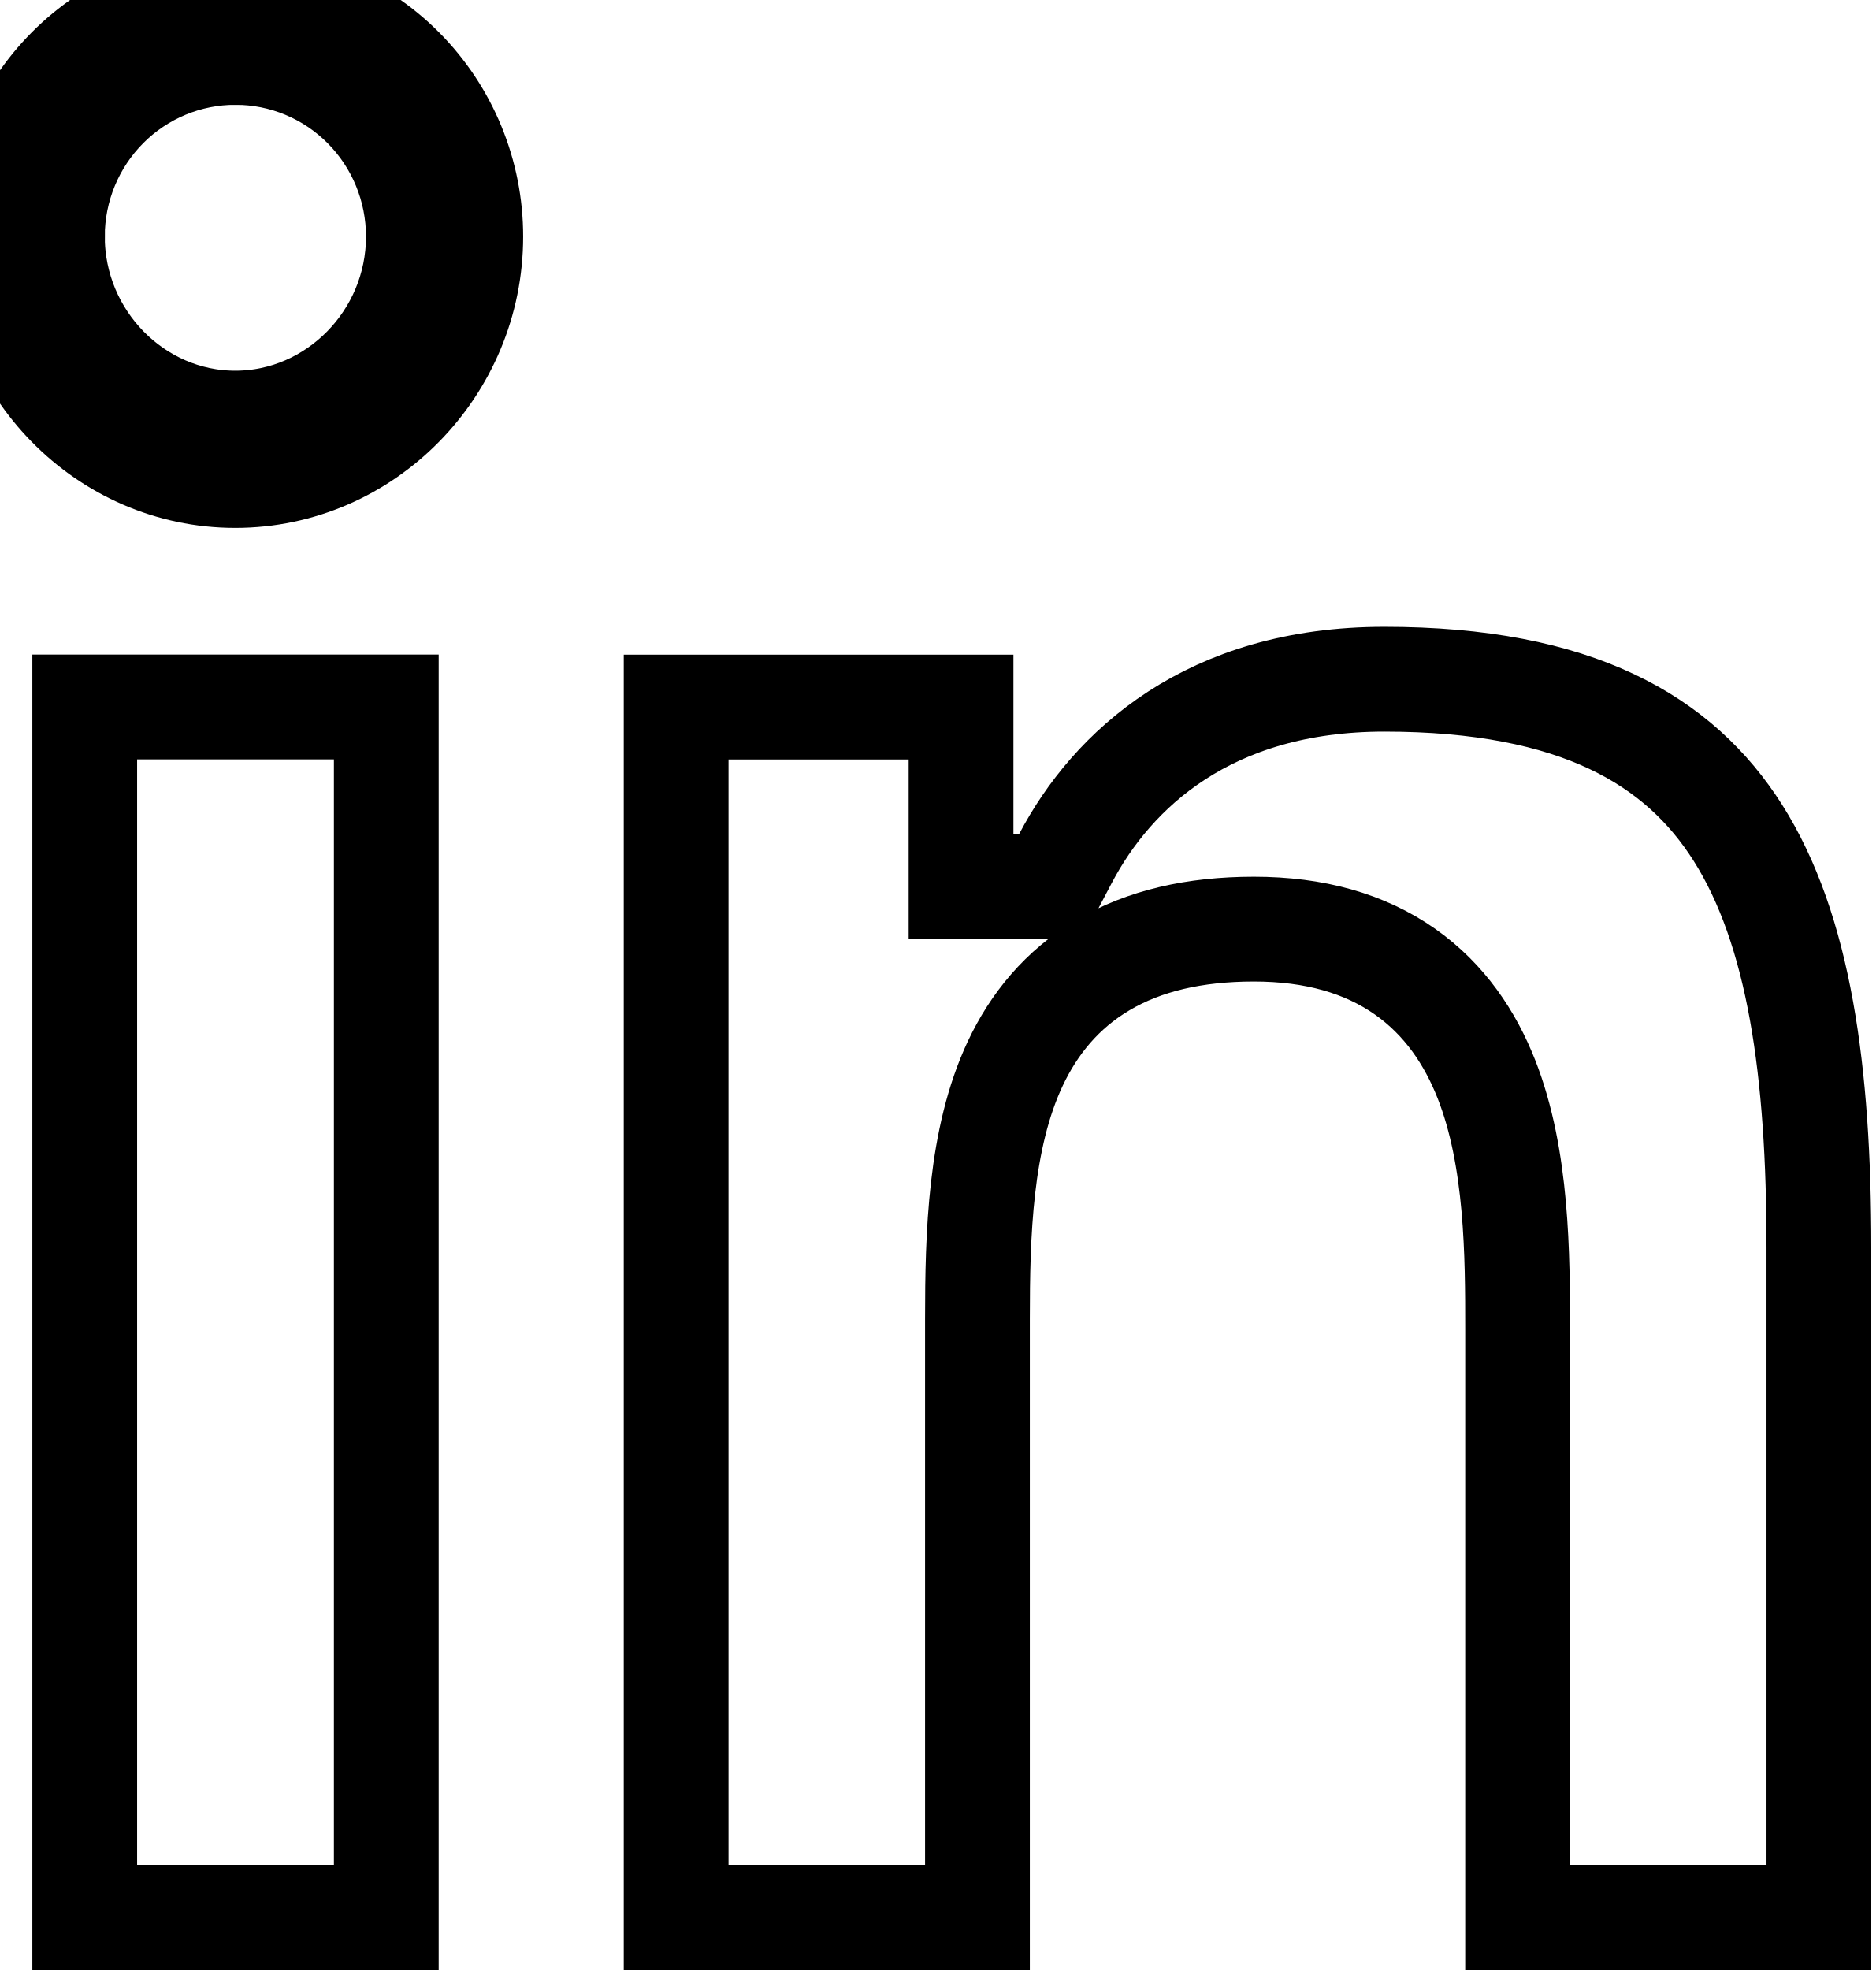
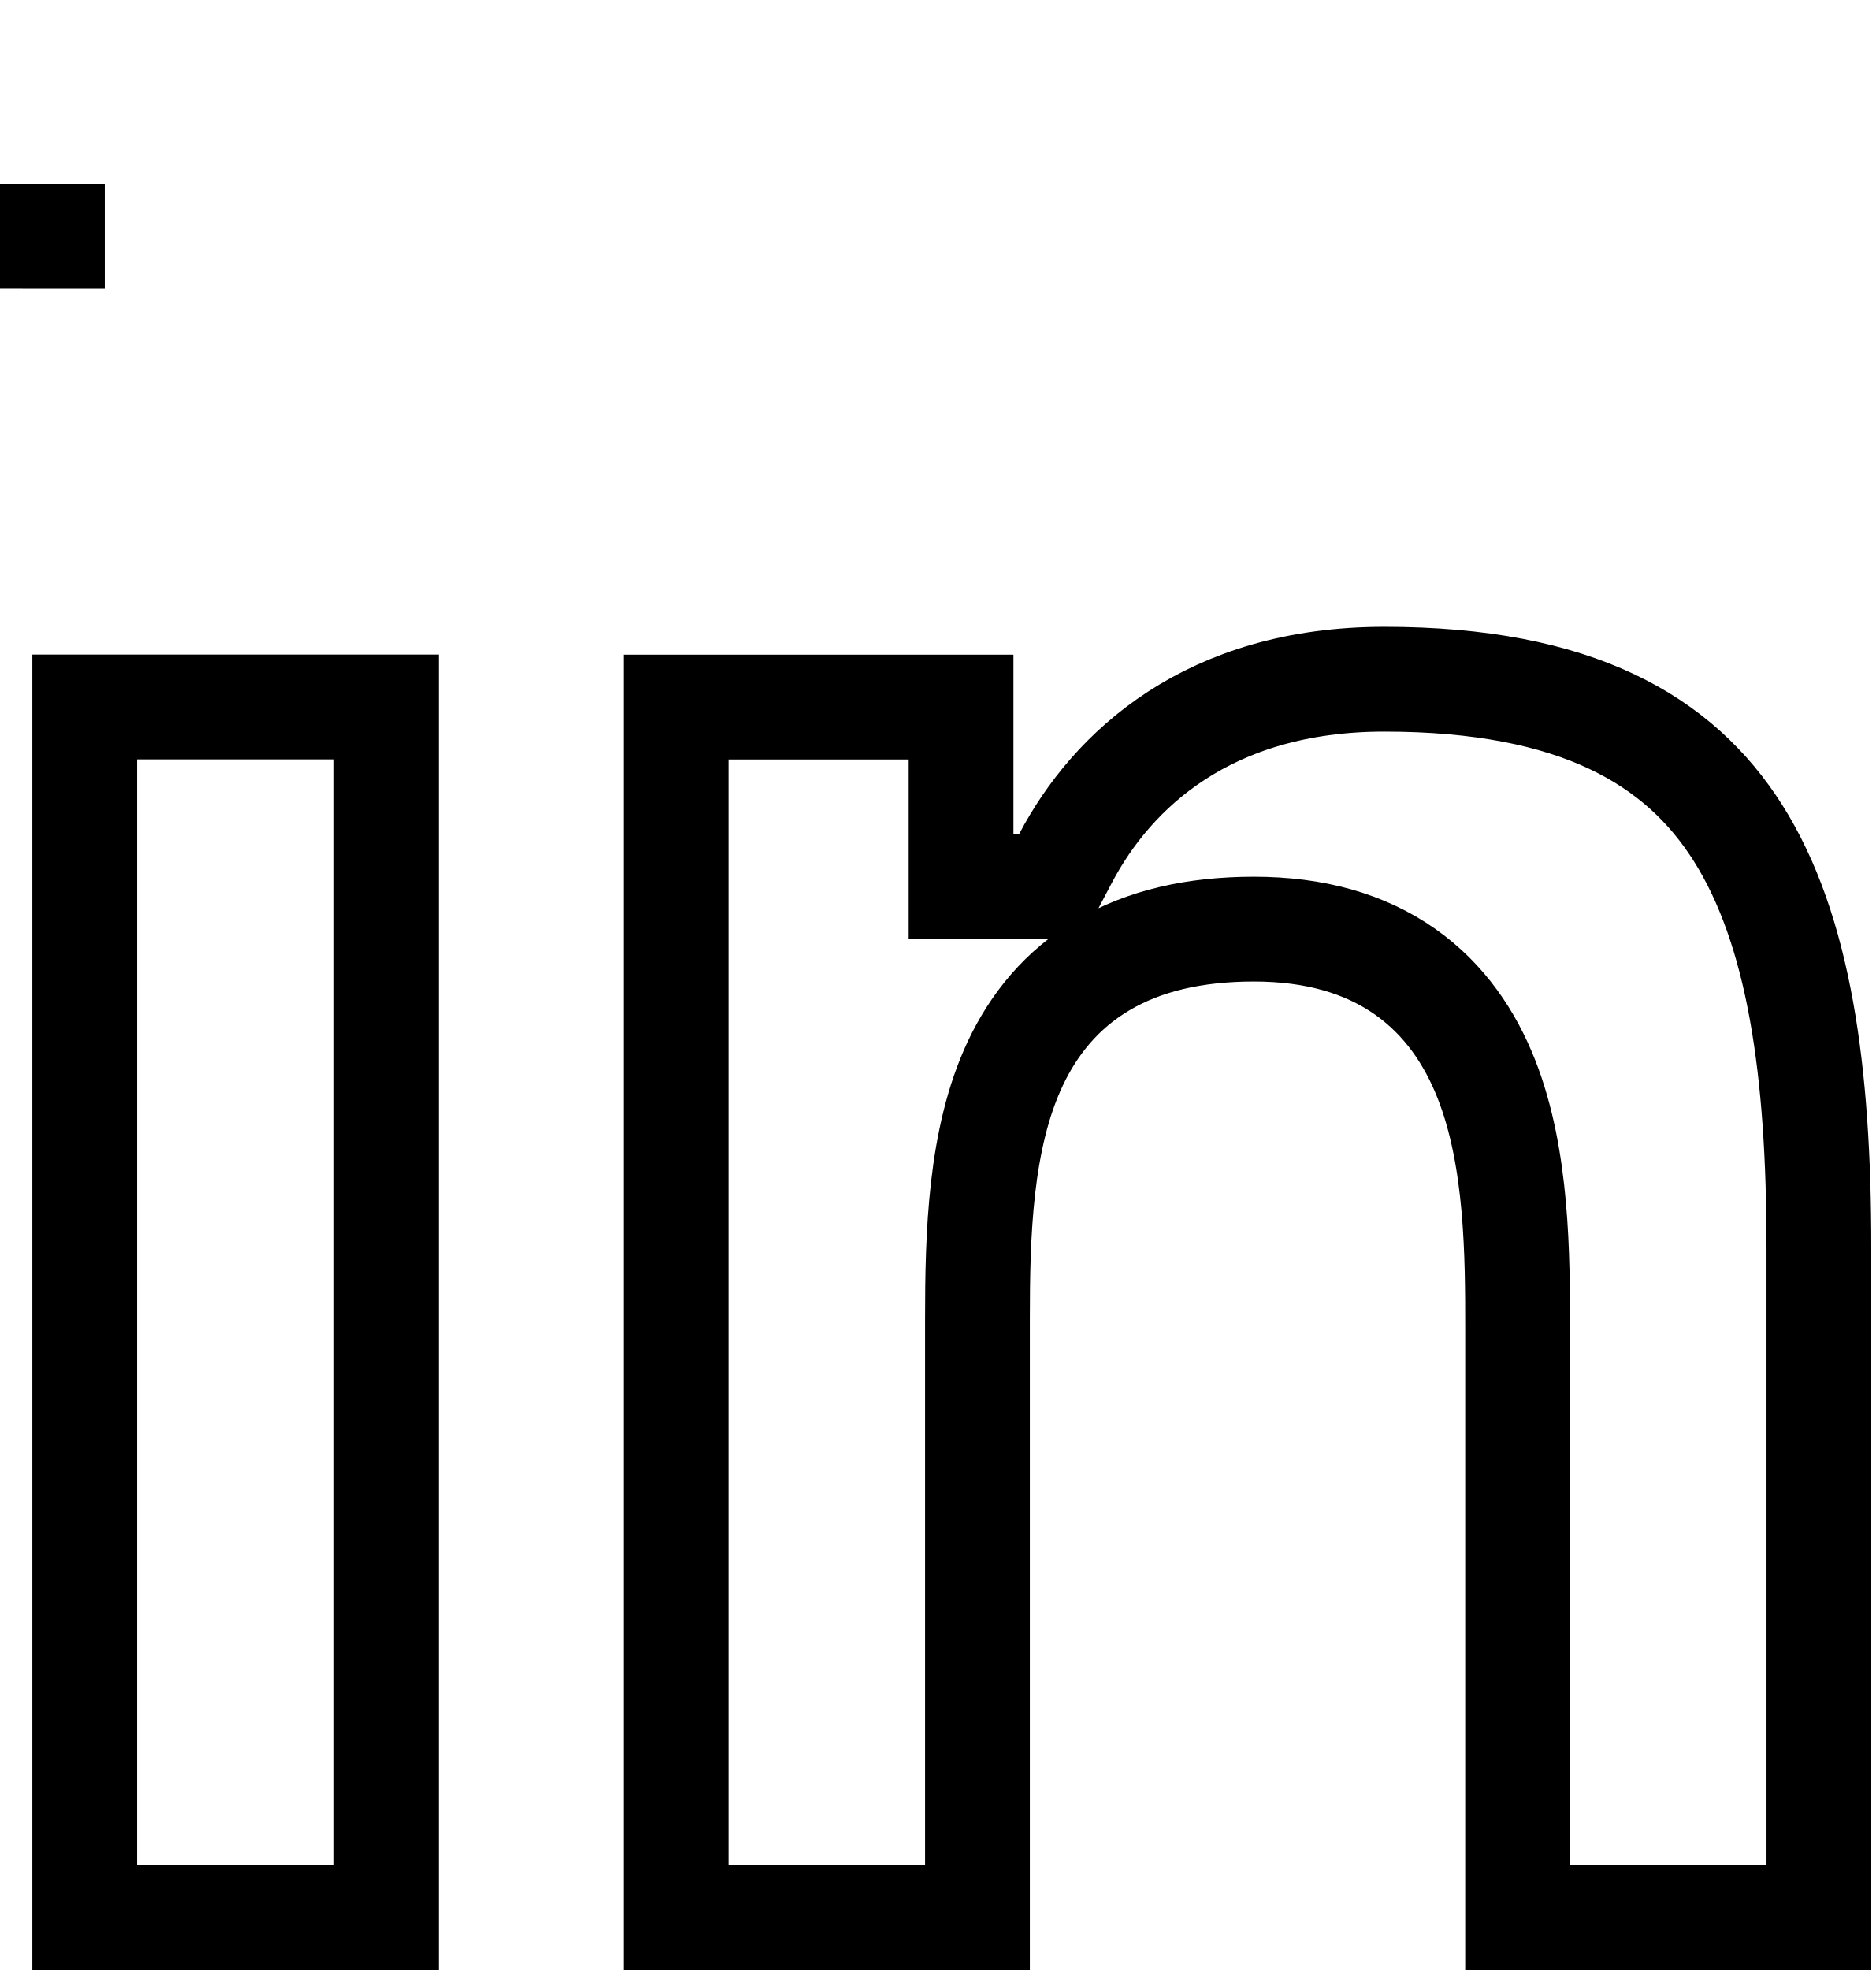
<svg xmlns="http://www.w3.org/2000/svg" width="179" height="188" viewBox="0 0 179 188" fill="none">
-   <path d="M22.478 6.47321e-06C19.528 -0.002 16.606 0.58 13.879 1.712C11.153 2.845 8.675 4.506 6.588 6.601C4.5 8.696 2.844 11.184 1.714 13.922C0.583 16.66 0.001 19.596 0 22.56M22.478 6.47321e-06C25.428 5.62264e-06 28.349 0.584 31.074 1.719C33.799 2.854 36.275 4.517 38.361 6.614C40.446 8.71 42.099 11.199 43.226 13.938C44.354 16.678 44.933 19.613 44.931 22.577C44.931 35.036 34.861 45.376 22.453 45.376C10.061 45.376 0 35.036 0 22.56M22.478 6.47321e-06L22.478 5C24.768 5 27.036 5.453 29.152 6.335C31.269 7.216 33.193 8.509 34.815 10.139C36.437 11.77 37.724 13.708 38.603 15.841C39.481 17.975 39.932 20.263 39.931 22.573V22.577C39.931 32.36 32.015 40.376 22.453 40.376C12.915 40.376 5.001 32.369 5 22.562L0 22.56M22.478 6.47321e-06L22.474 5C20.184 4.998 17.915 5.45 15.797 6.33C13.68 7.209 11.754 8.5 10.13 10.13C8.506 11.76 7.216 13.697 6.336 15.83C5.455 17.963 5.001 20.25 5 22.56H0M97.269 84.592H100.288L101.694 81.92C106.142 73.466 115.359 64.818 132.121 64.818C150.544 64.818 160.305 70.698 165.859 79.462C171.749 88.755 173.6 102.289 173.6 119.055V183H144.844V126.9C144.844 119.838 144.835 110.523 141.867 102.99C140.326 99.08 137.902 95.393 134.085 92.717C130.255 90.033 125.45 88.667 119.679 88.667C113.994 88.667 109.2 89.784 105.291 92.088C101.339 94.418 98.668 97.74 96.899 101.496C93.522 108.668 93.29 117.847 93.29 125.866V183H64.533V67.476H91.725V79.592V84.592H96.725H97.269ZM36.869 183H8.087V67.467H36.869V183Z" stroke="black" stroke-width="10" />
+   <path d="M0 22.56L5 22.562L5 22.56H0ZM97.269 84.592H100.288L101.694 81.92C106.142 73.466 115.359 64.818 132.121 64.818C150.544 64.818 160.305 70.698 165.859 79.462C171.749 88.755 173.6 102.289 173.6 119.055V183H144.844V126.9C144.844 119.838 144.835 110.523 141.867 102.99C140.326 99.08 137.902 95.393 134.085 92.717C130.255 90.033 125.45 88.667 119.679 88.667C113.994 88.667 109.2 89.784 105.291 92.088C101.339 94.418 98.668 97.74 96.899 101.496C93.522 108.668 93.29 117.847 93.29 125.866V183H64.533V67.476H91.725V79.592V84.592H96.725H97.269ZM36.869 183H8.087V67.467H36.869V183Z" stroke="black" stroke-width="10" />
</svg>
